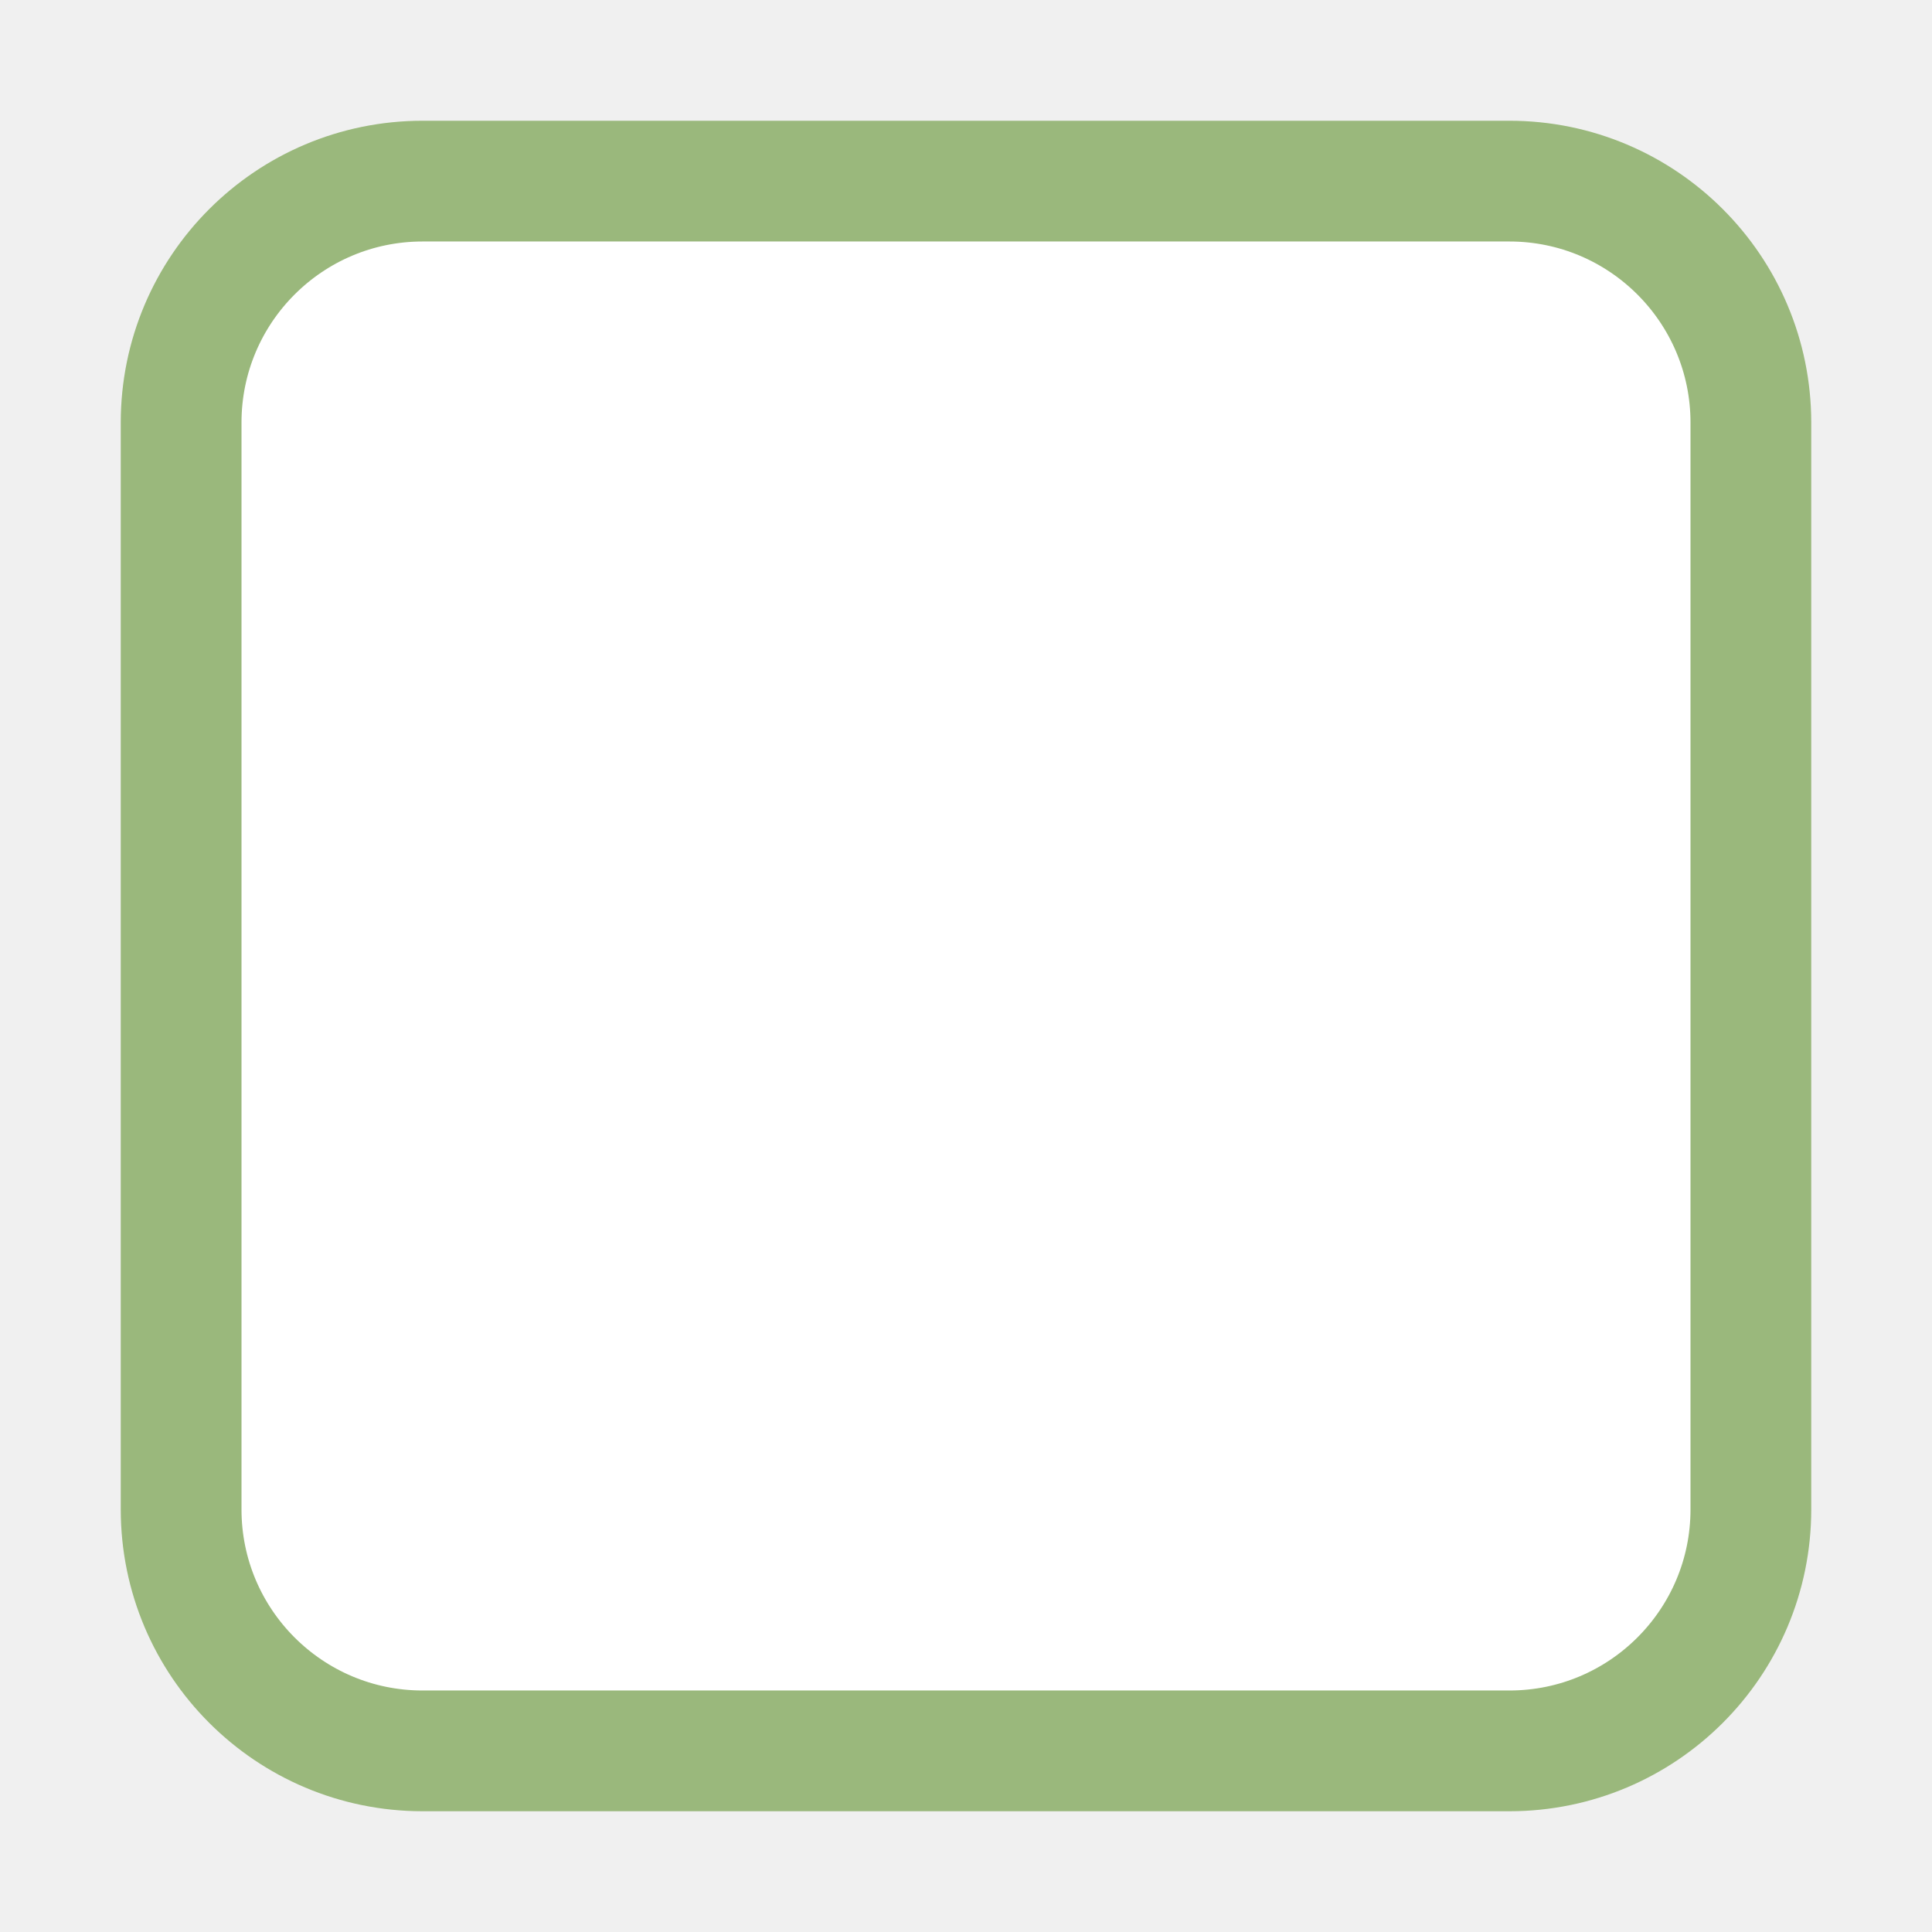
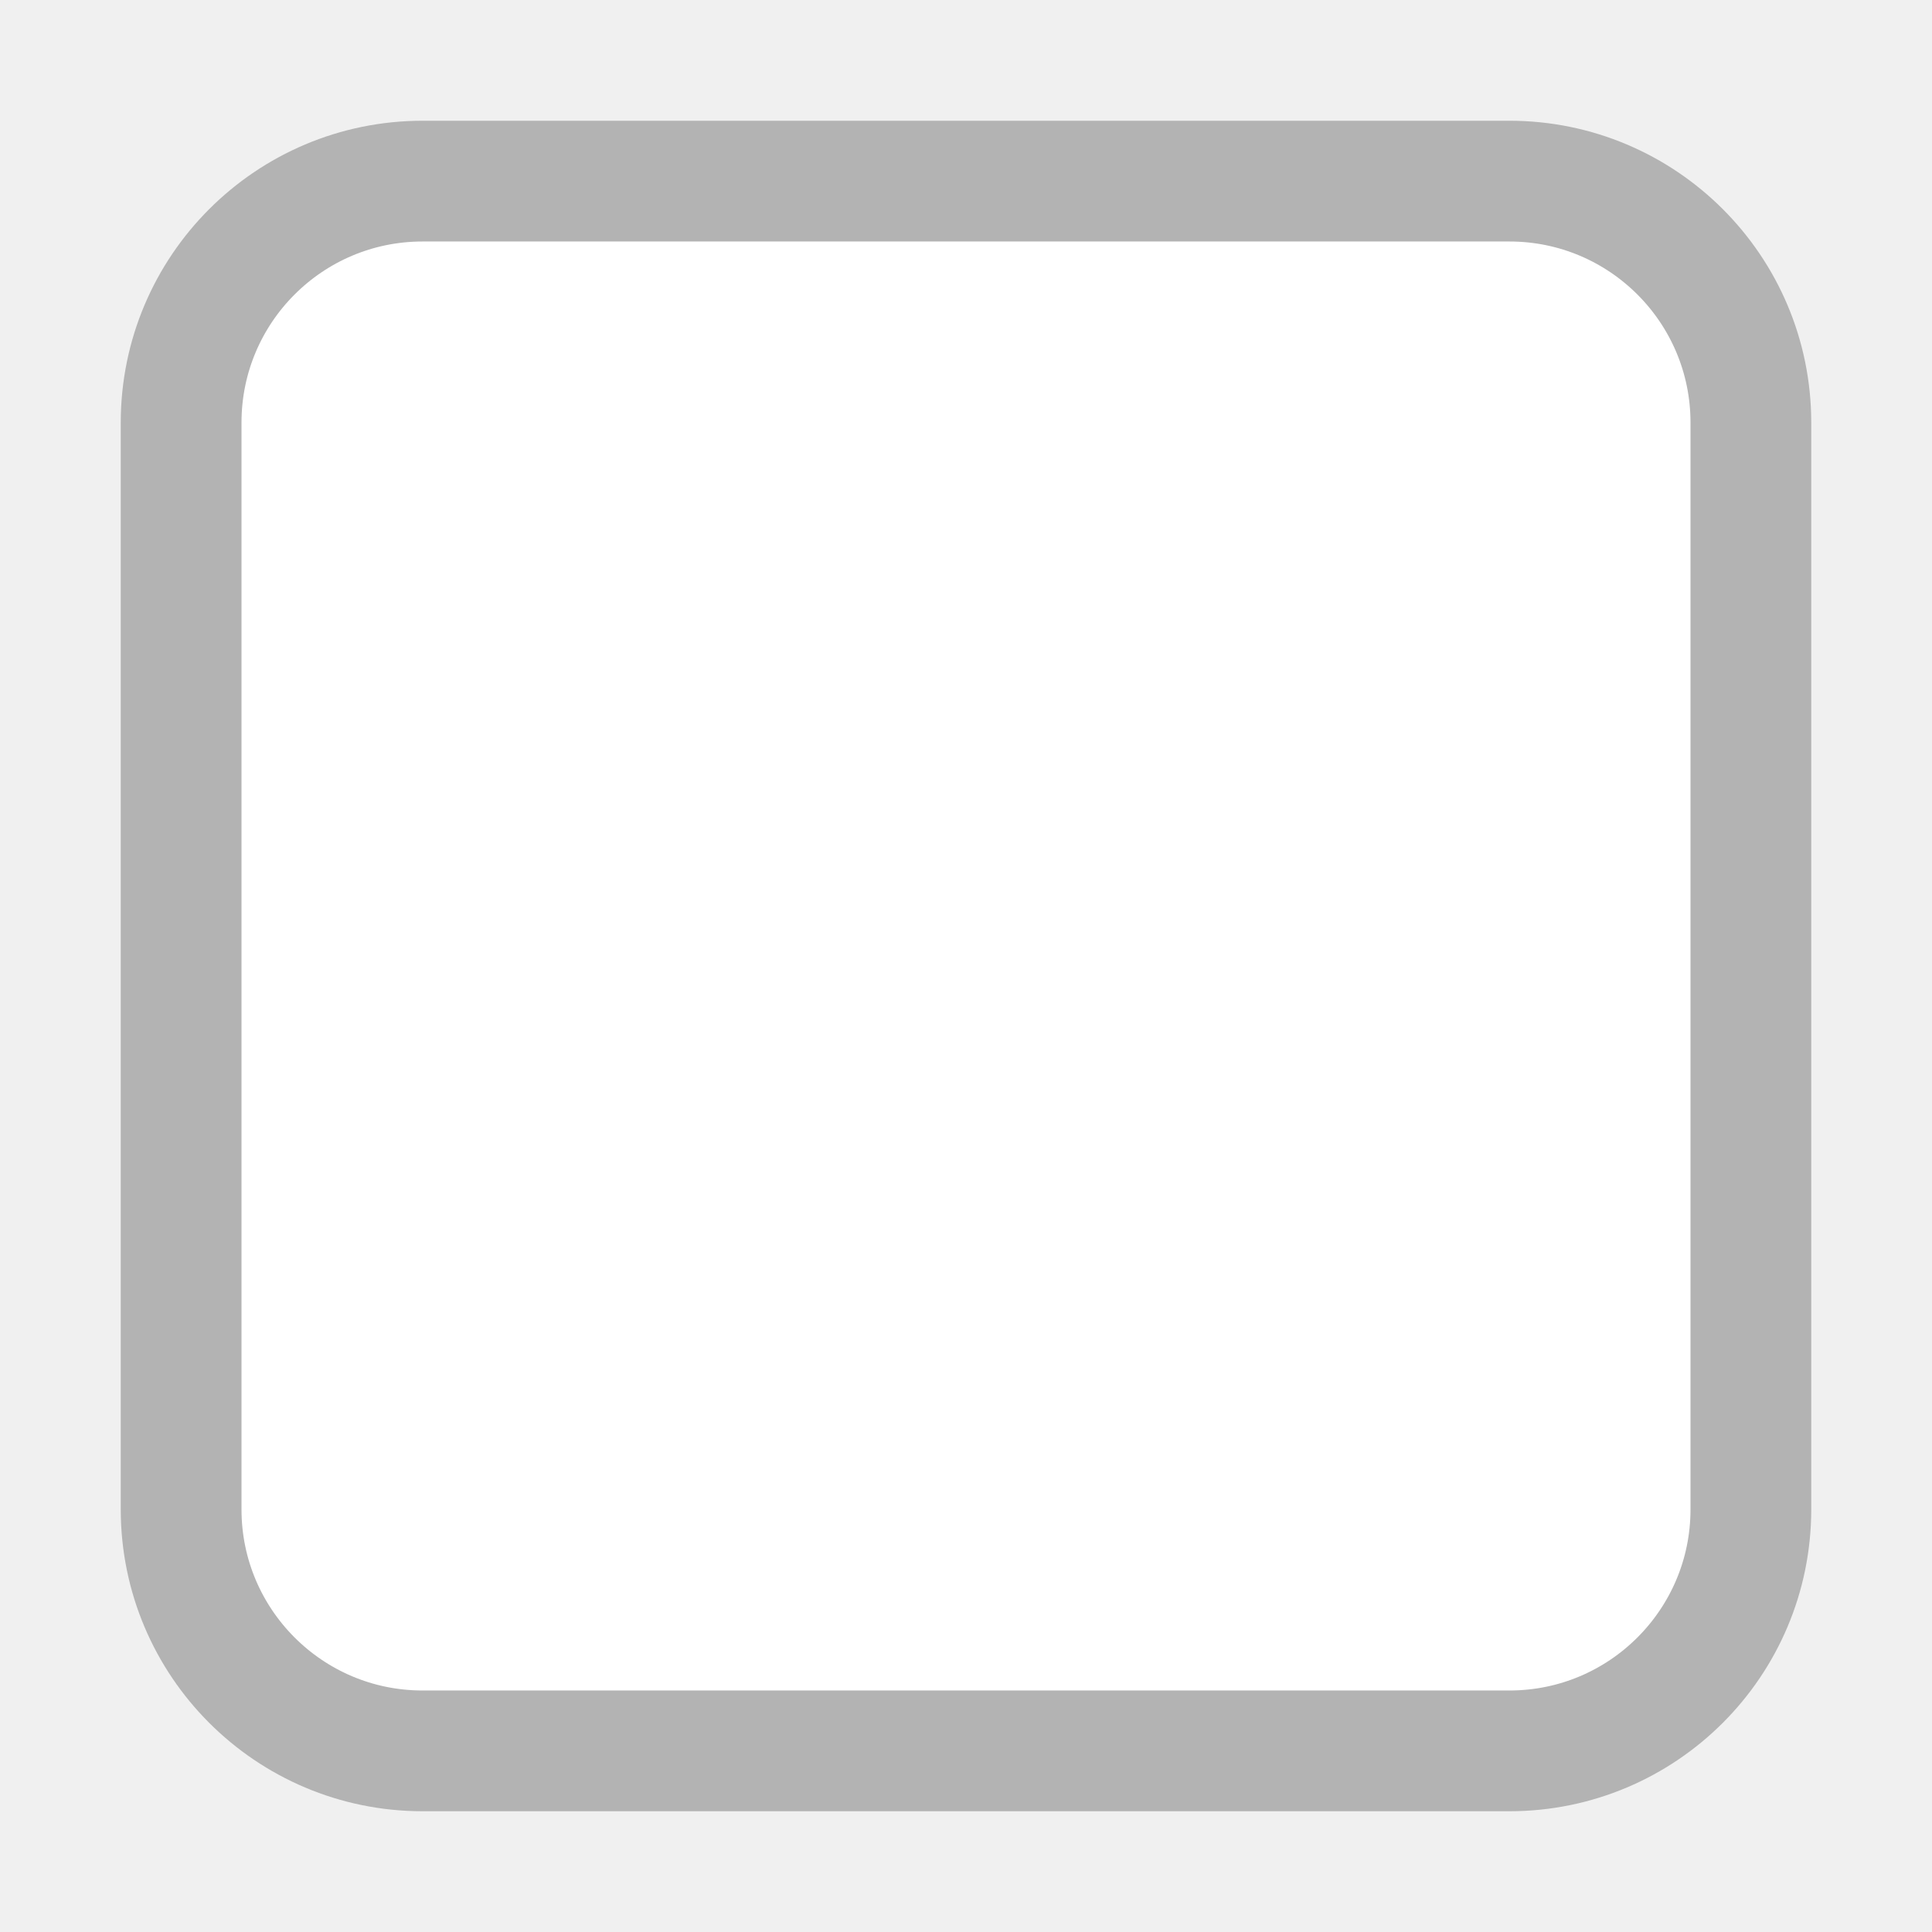
<svg xmlns="http://www.w3.org/2000/svg" width="16" height="16" id="svg2" version="1.1">
  <defs id="defs4">
    <linearGradient id="linearGradient3768-6">
      <stop style="stop-color:#0f0f0f;stop-opacity:1;" offset="0" id="stop3770-6" />
      <stop id="stop3778-2" offset="0.078" style="stop-color:#171717;stop-opacity:1;" />
      <stop style="stop-color:#171717;stop-opacity:1;" offset="0.974" id="stop3774-0" />
      <stop style="stop-color:#1b1b1b;stop-opacity:1;" offset="1" id="stop3776-1" />
    </linearGradient>
  </defs>
  <g id="layer1" transform="translate(0,-1036.362)">
    <g transform="translate(-17,1036)" style="display:inline;opacity:1" id="checkbox-unchecked-9">
      <g id="sdsd-0">
        <g id="scdsdcd-0" transform="translate(0,-30)">
          <g style="display:inline" id="g15812-6-6-1-4" transform="matrix(0.9295198,0,0,0.9291437,-156.7507,-212.9618)">
            <g transform="matrix(0.5089163,0,0,0.5173982,161.7932,197.5643)" id="g5489-2-9-6-8-8-9" style="display:inline">
              <g id="g5428-8-1-4-0-0-65" />
            </g>
          </g>
          <rect y="30.362" x="17" height="16" width="16" id="rect13523-4" style="color:#000000;display:inline;overflow:visible;visibility:visible;fill:none;stroke:none;stroke-width:2;marker:none;enable-background:accumulate" />
          <g id="g5400-2">
-             <rect ry="2" style="color:#000000;display:inline;overflow:visible;visibility:visible;fill:#ffffff;fill-opacity:1;stroke:#9ab87c;stroke-width:1;stroke-linecap:butt;stroke-linejoin:round;stroke-miterlimit:4;stroke-dasharray:none;stroke-dashoffset:0;stroke-opacity:1;marker:none;enable-background:accumulate" id="rect5147-9-1-5-7-6-3" width="13" height="13" x="18.5" y="31.862" rx="2" />
+             <rect ry="2" style="color:#000000;display:inline;overflow:visible;visibility:visible;fill:#ffffff;fill-opacity:1;stroke:#b3b3b3;stroke-width:1;stroke-linecap:butt;stroke-linejoin:round;stroke-miterlimit:4;stroke-dasharray:none;stroke-dashoffset:0;stroke-opacity:1;marker:none;enable-background:accumulate" id="rect5147-9-1-5-7-6-3" width="13" height="13" x="18.5" y="31.862" rx="2" />
          </g>
        </g>
      </g>
    </g>
  </g>
</svg>
